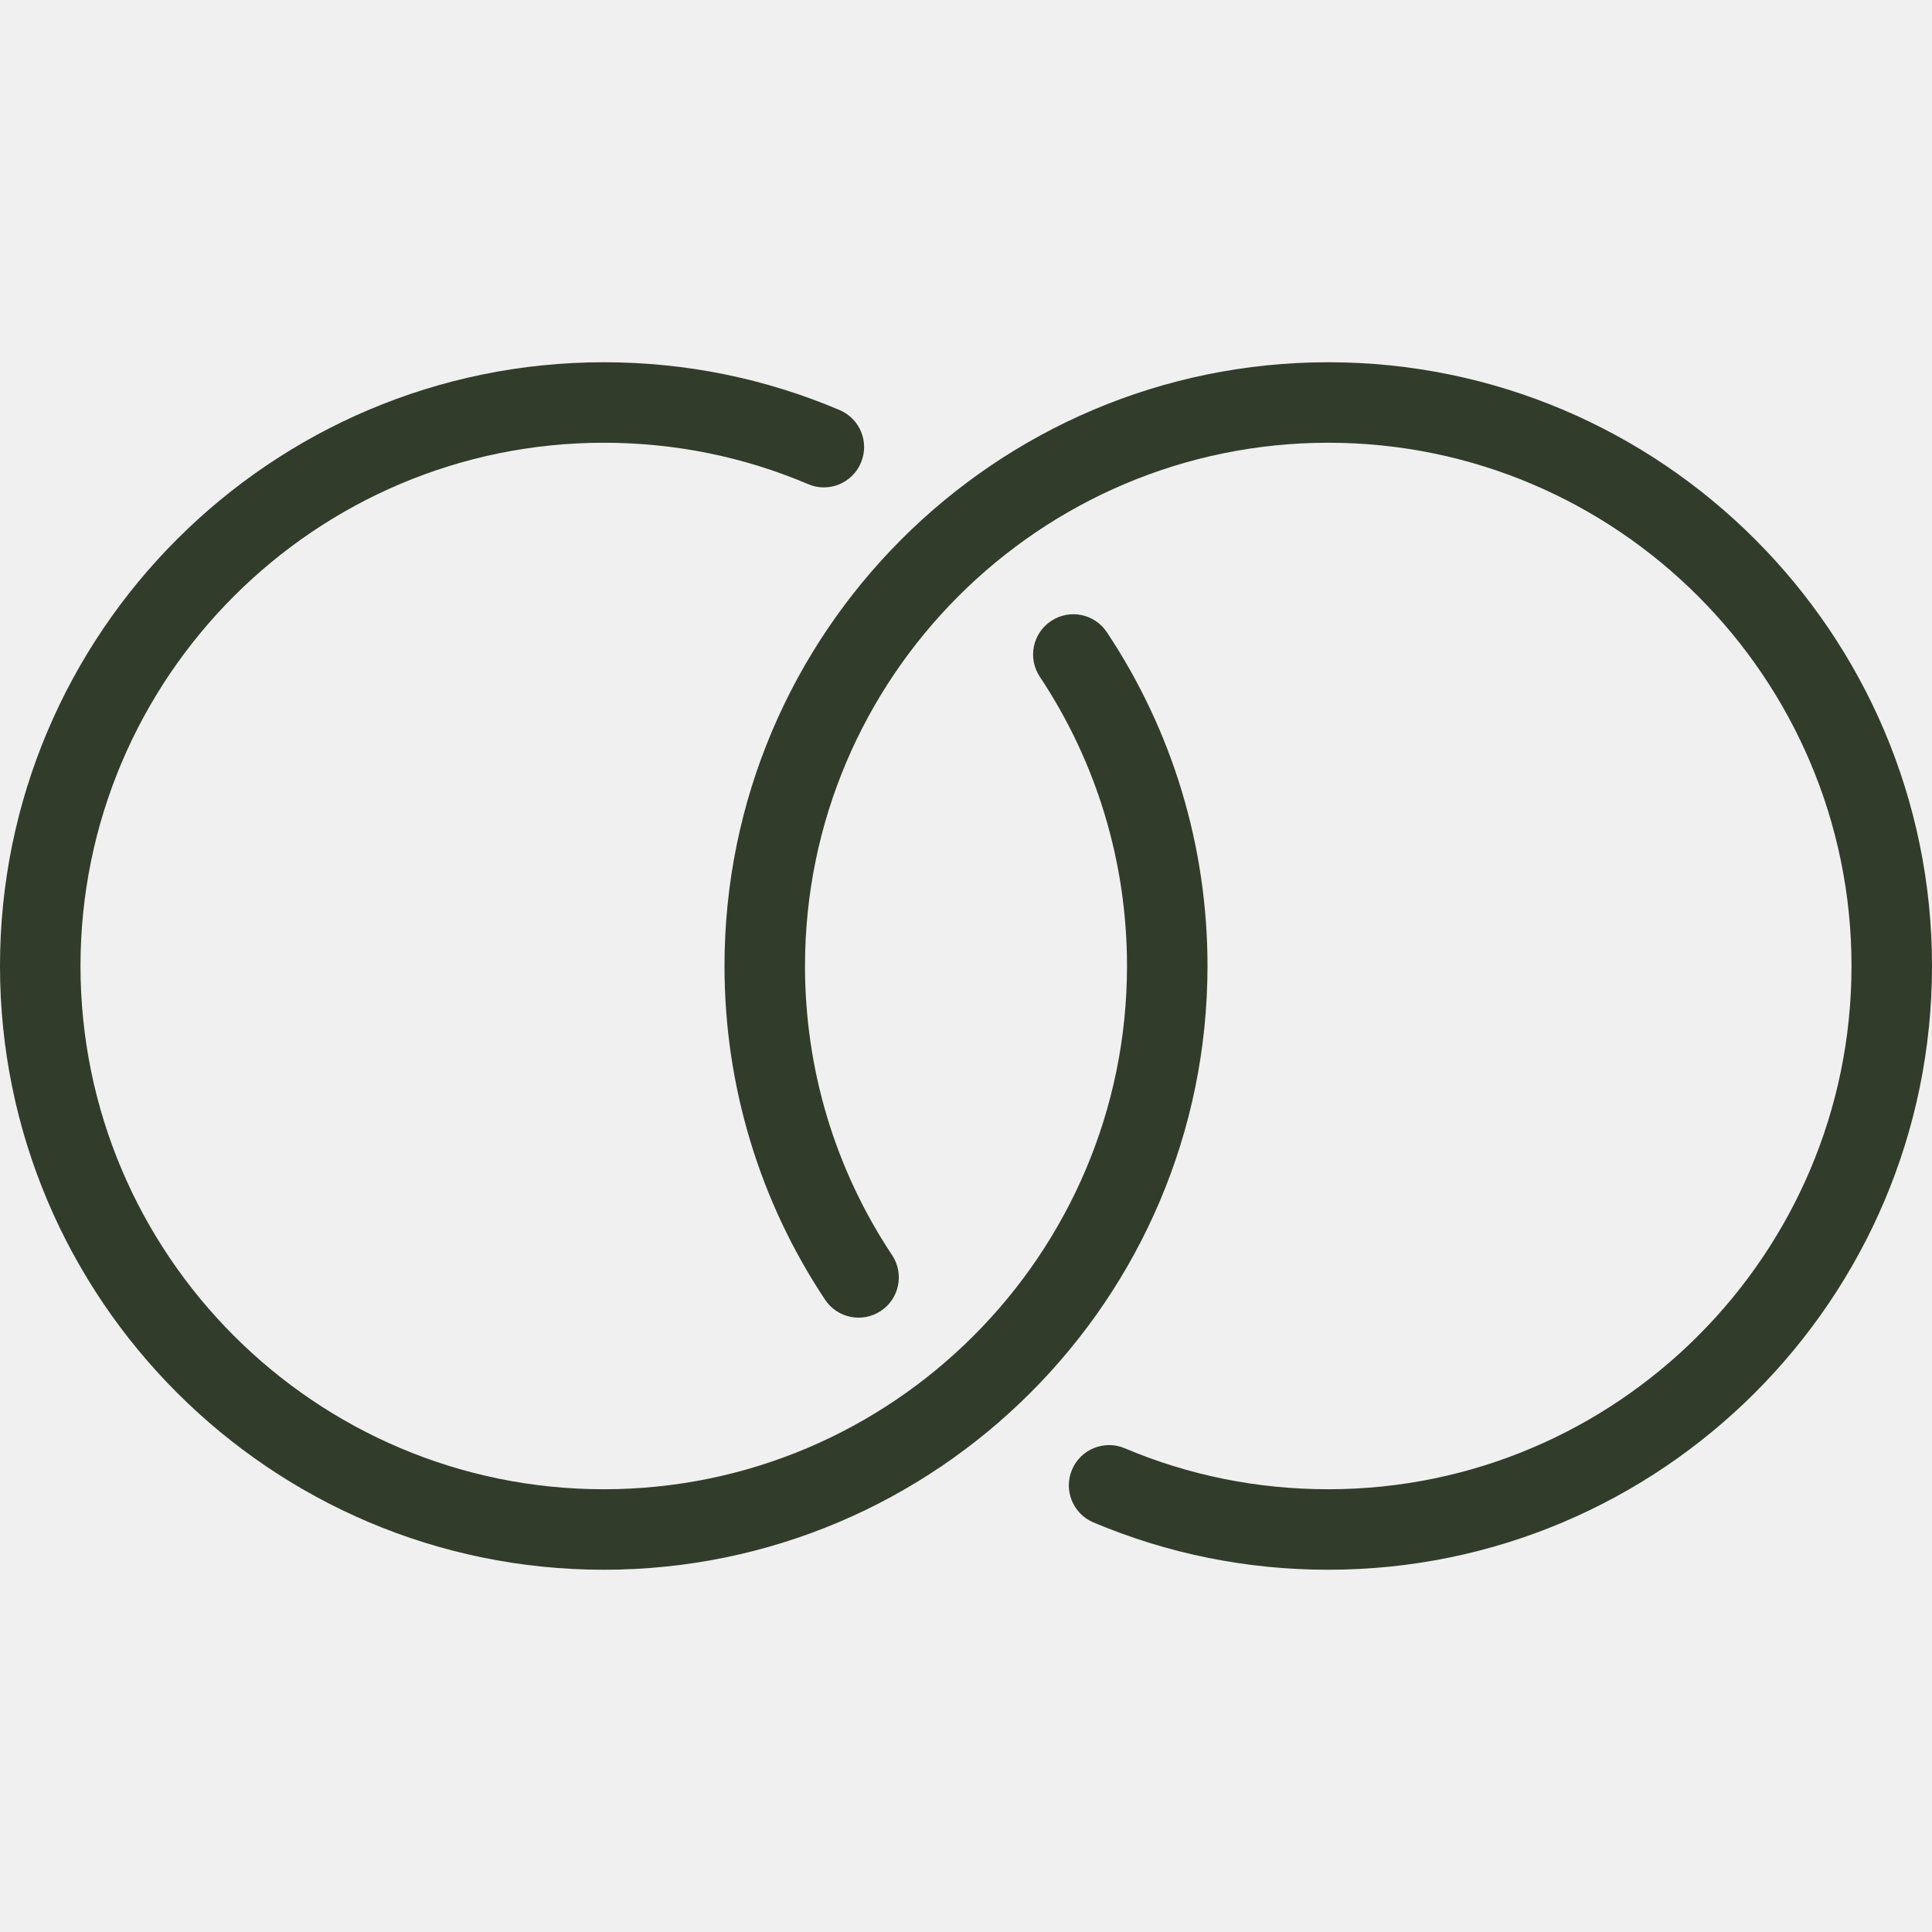
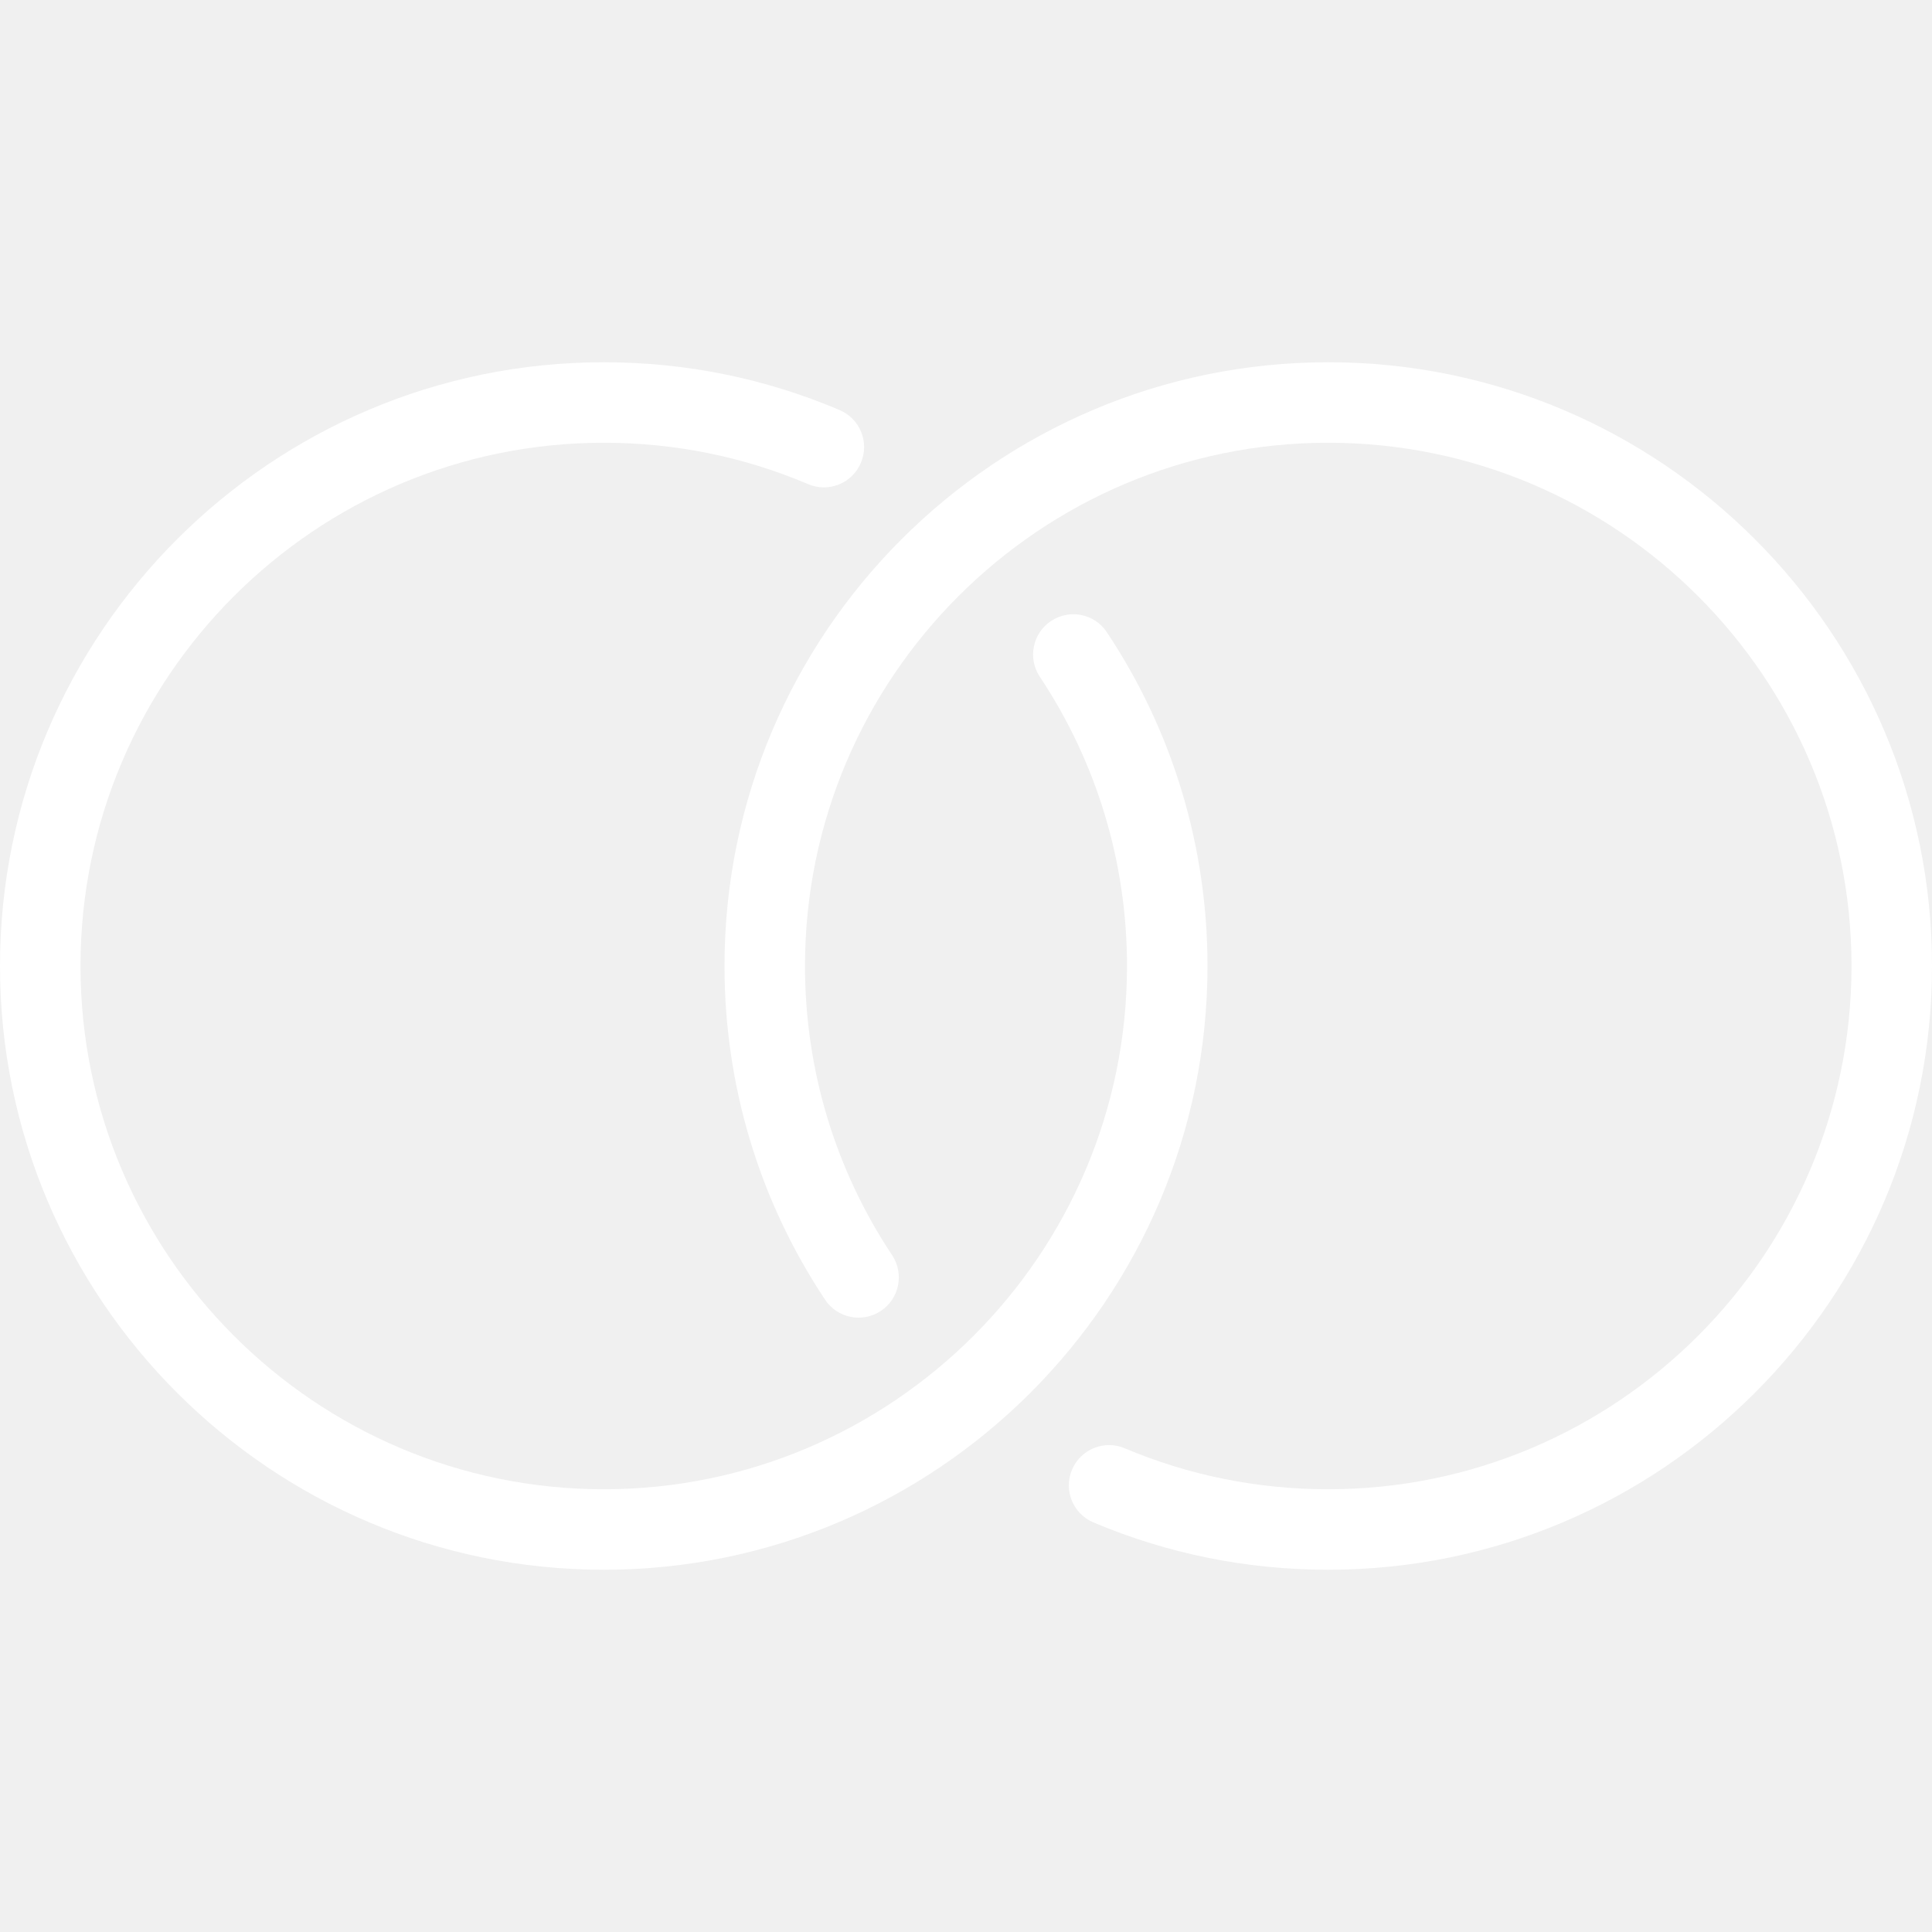
<svg xmlns="http://www.w3.org/2000/svg" height="512px" viewBox="0 -96 512 512" width="512px" class="">
  <g>
-     <path d="m160 320c-88.234 0-160-71.766-160-160s71.766-160 160-160c21.695 0 42.711 4.266 62.508 12.672 5.418 2.305 7.957 8.555 5.629 13.996-2.281 5.395-8.574 7.977-13.992 5.629-17.109-7.273-35.352-10.965-54.145-10.965-76.457 0-138.668 62.211-138.668 138.668s62.211 138.668 138.668 138.668 138.668-62.211 138.668-138.668c0-27.414-8-53.93-23.105-76.652-3.266-4.906-1.918-11.539 2.988-14.781 4.926-3.266 11.539-1.922 14.781 2.984 17.453 26.219 26.668 56.832 26.668 88.449 0 88.234-71.766 160-160 160zm0 0" data-original="#000000" class="active-path" data-old_color="#323C2B" fill="#323C2B" />
-     <path d="m352 320c-21.566 0-42.516-4.223-62.23-12.543-5.418-2.285-7.977-8.535-5.672-13.973 2.281-5.422 8.555-7.98 13.973-5.676 17.066 7.211 35.219 10.859 53.93 10.859 76.457 0 138.668-62.211 138.668-138.668s-62.211-138.668-138.668-138.668-138.668 62.211-138.668 138.668c0 27.414 7.98 53.91 23.082 76.629 3.266 4.906 1.922 11.543-2.984 14.785-4.949 3.262-11.543 1.898-14.785-2.988-17.43-26.219-26.645-56.809-26.645-88.426 0-88.234 71.766-160 160-160s160 71.766 160 160-71.766 160-160 160zm0 0" data-original="#000000" class="active-path" data-old_color="#ffffff" fill="#323C2B" />
+     <path d="m160 320c-88.234 0-160-71.766-160-160s71.766-160 160-160c21.695 0 42.711 4.266 62.508 12.672 5.418 2.305 7.957 8.555 5.629 13.996-2.281 5.395-8.574 7.977-13.992 5.629-17.109-7.273-35.352-10.965-54.145-10.965-76.457 0-138.668 62.211-138.668 138.668s62.211 138.668 138.668 138.668 138.668-62.211 138.668-138.668c0-27.414-8-53.93-23.105-76.652-3.266-4.906-1.918-11.539 2.988-14.781 4.926-3.266 11.539-1.922 14.781 2.984 17.453 26.219 26.668 56.832 26.668 88.449 0 88.234-71.766 160-160 160zm0 0" data-original="#000000" class="active-path" data-old_color="#323C2B" fill="#ffffff" />
+     <path d="m352 320c-21.566 0-42.516-4.223-62.23-12.543-5.418-2.285-7.977-8.535-5.672-13.973 2.281-5.422 8.555-7.98 13.973-5.676 17.066 7.211 35.219 10.859 53.93 10.859 76.457 0 138.668-62.211 138.668-138.668s-62.211-138.668-138.668-138.668-138.668 62.211-138.668 138.668c0 27.414 7.98 53.91 23.082 76.629 3.266 4.906 1.922 11.543-2.984 14.785-4.949 3.262-11.543 1.898-14.785-2.988-17.43-26.219-26.645-56.809-26.645-88.426 0-88.234 71.766-160 160-160s160 71.766 160 160-71.766 160-160 160zm0 0" data-original="#000000" class="active-path" data-old_color="#ffffff" fill="#ffffff" />
  </g>
</svg>
